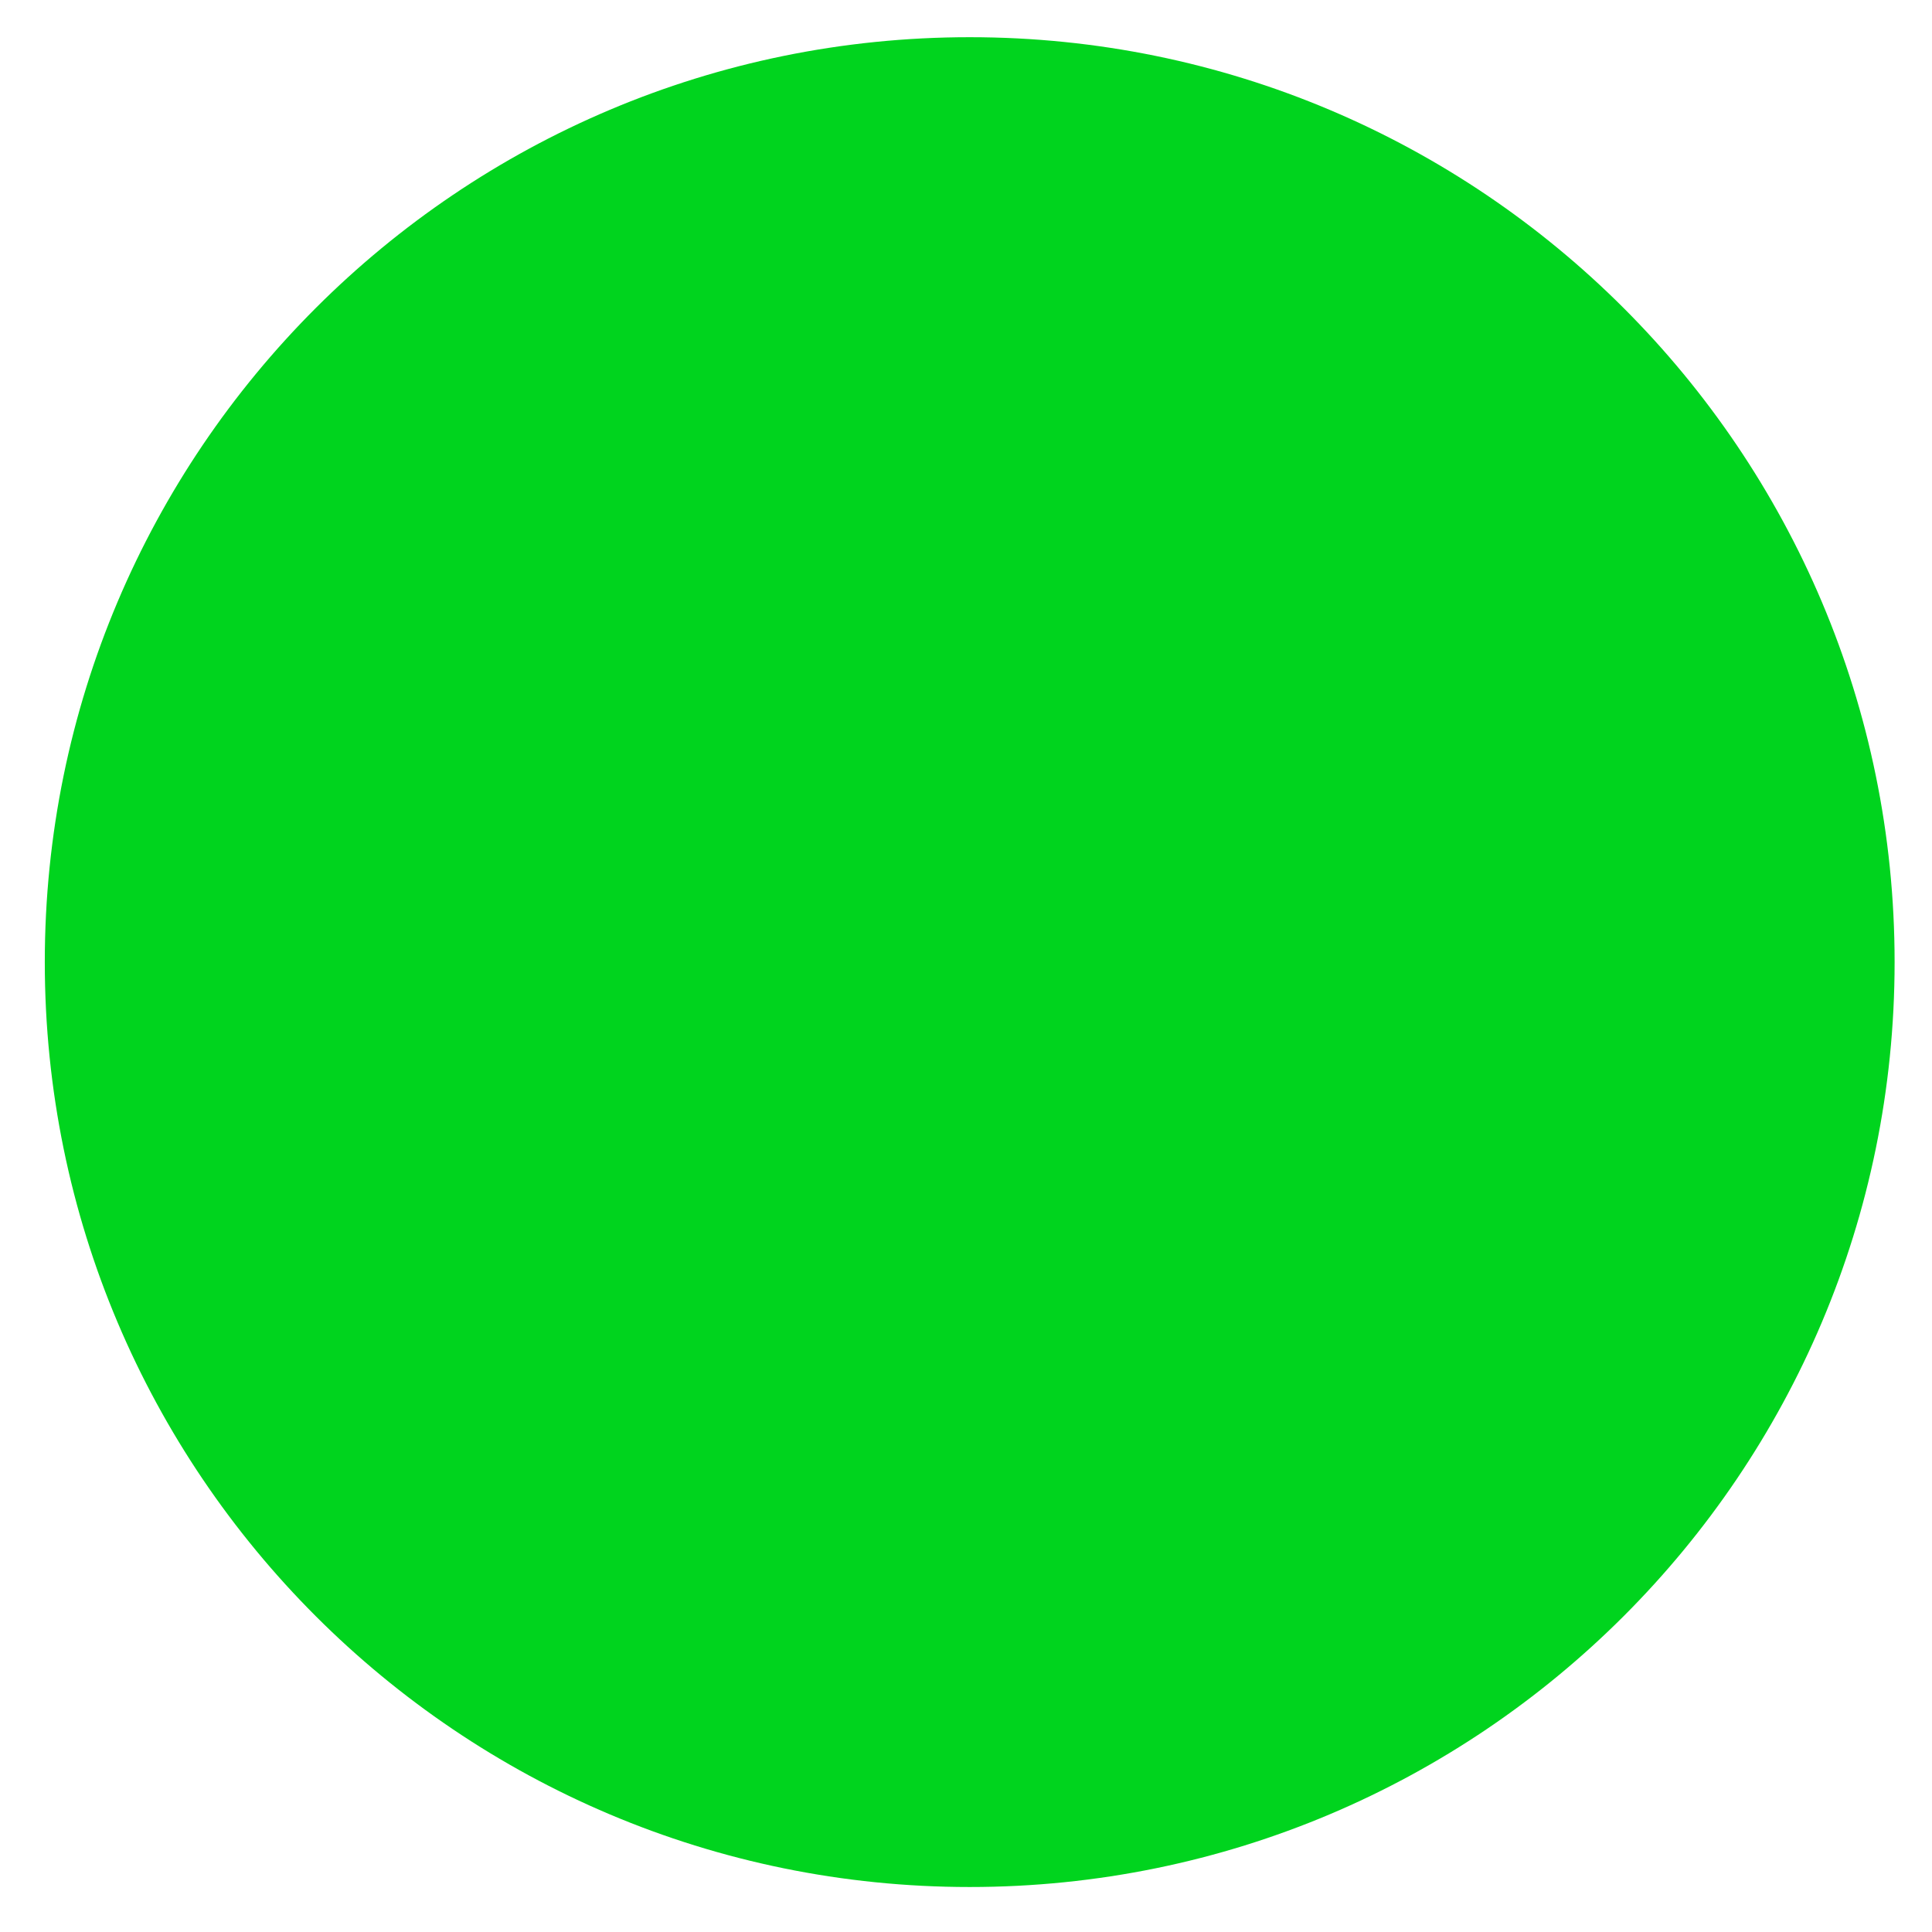
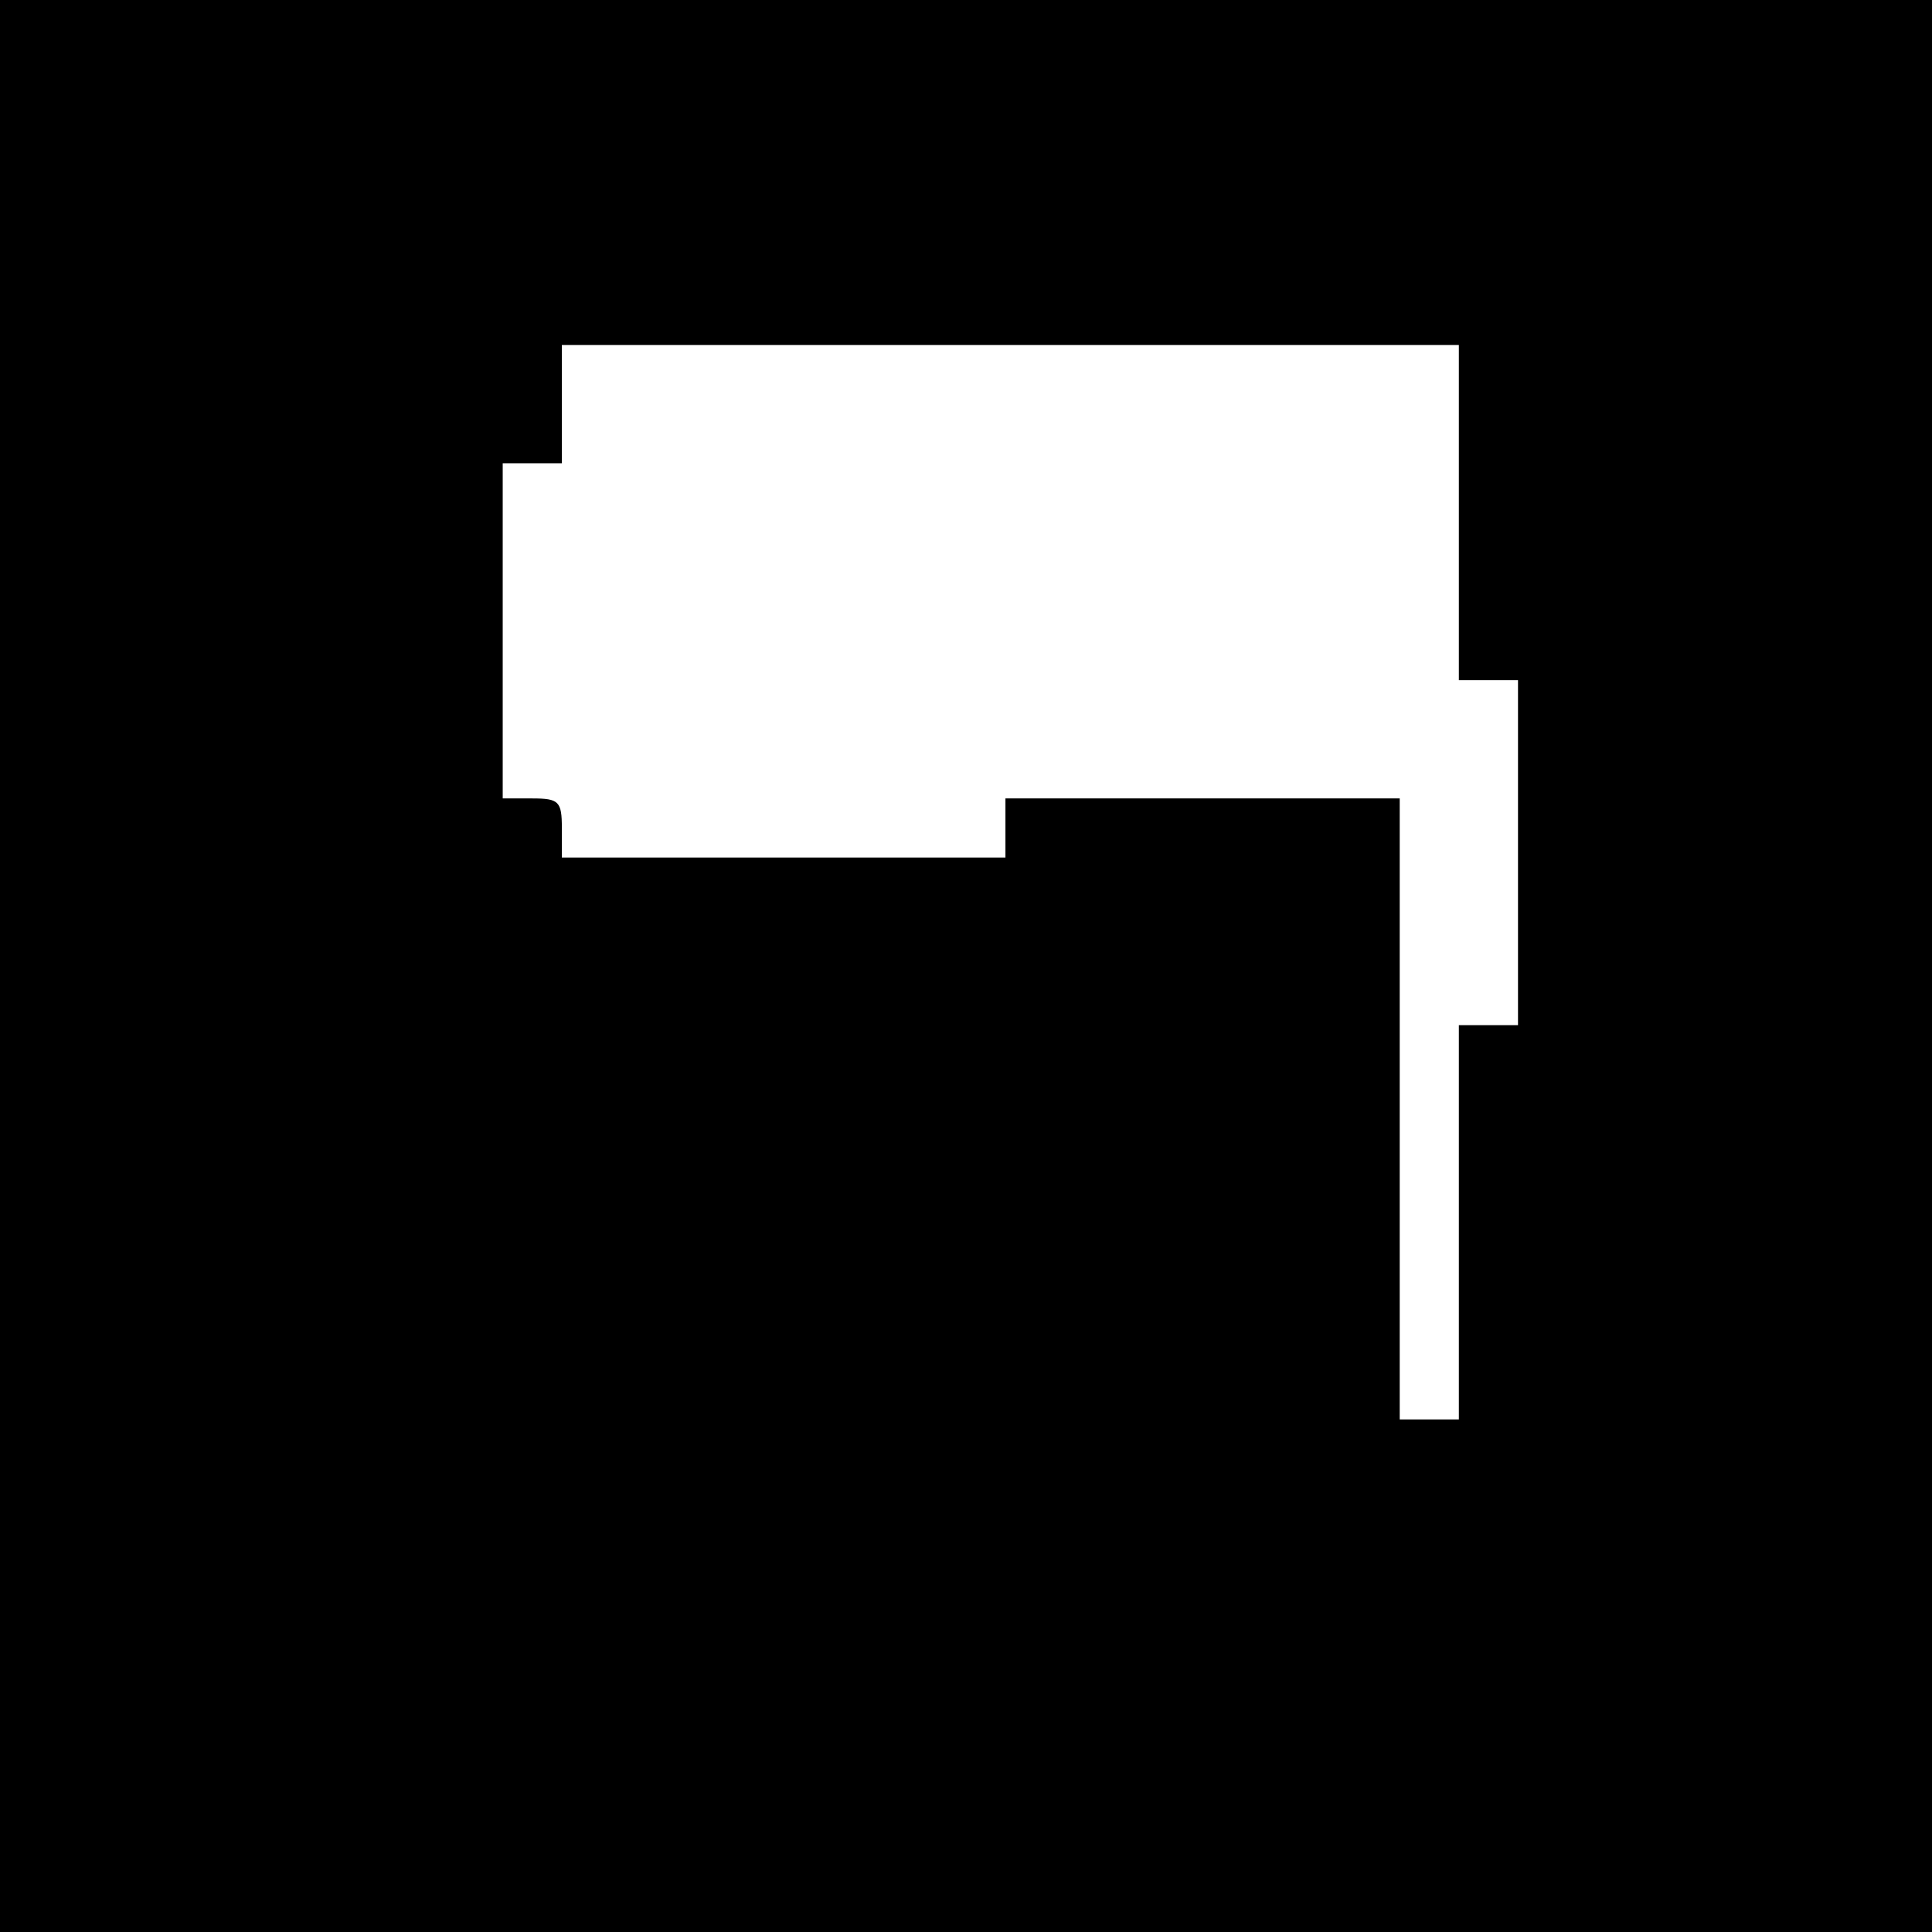
- <svg xmlns="http://www.w3.org/2000/svg" version="1.1" id="Layer_1" x="0px" y="0px" viewBox="0 0 992 992" style="enable-background:new 0 0 992 992;" xml:space="preserve">
-   <style type="text/css">
- 	.st0{fill:#00D41E;}
- </style>
-   <circle class="st0" cx="497.9" cy="494" r="474.9" />
+ <svg xmlns="http://www.w3.org/2000/svg" version="1.0" width="196pt" height="196pt" viewBox="0 0 196 196" preserveAspectRatio="xMidYMid meet">
+   <g transform="translate(0,196) scale(0.1,-0.1)" fill="#000000" stroke="none">
+     <path d="M0 980 l0 -980 980 0 980 0 0 980 0 980 -980 0 -980 0 0 -980z m1480 460 l0 -170 30 0 30 0 0 -175 0 -175 -30 0 -30 0 0 -200 0 -200 -30 0 -30 0 0 315 0 315 -200 0 -200 0 0 -30 0 -30 -225 0 -225 0 0 30 c0 27 -3 30 -30 30 l-30 0 0 170 0 170 30 0 30 0 0 60 0 60 455 0 455 0 0 -170z" />
+   </g>
</svg>
